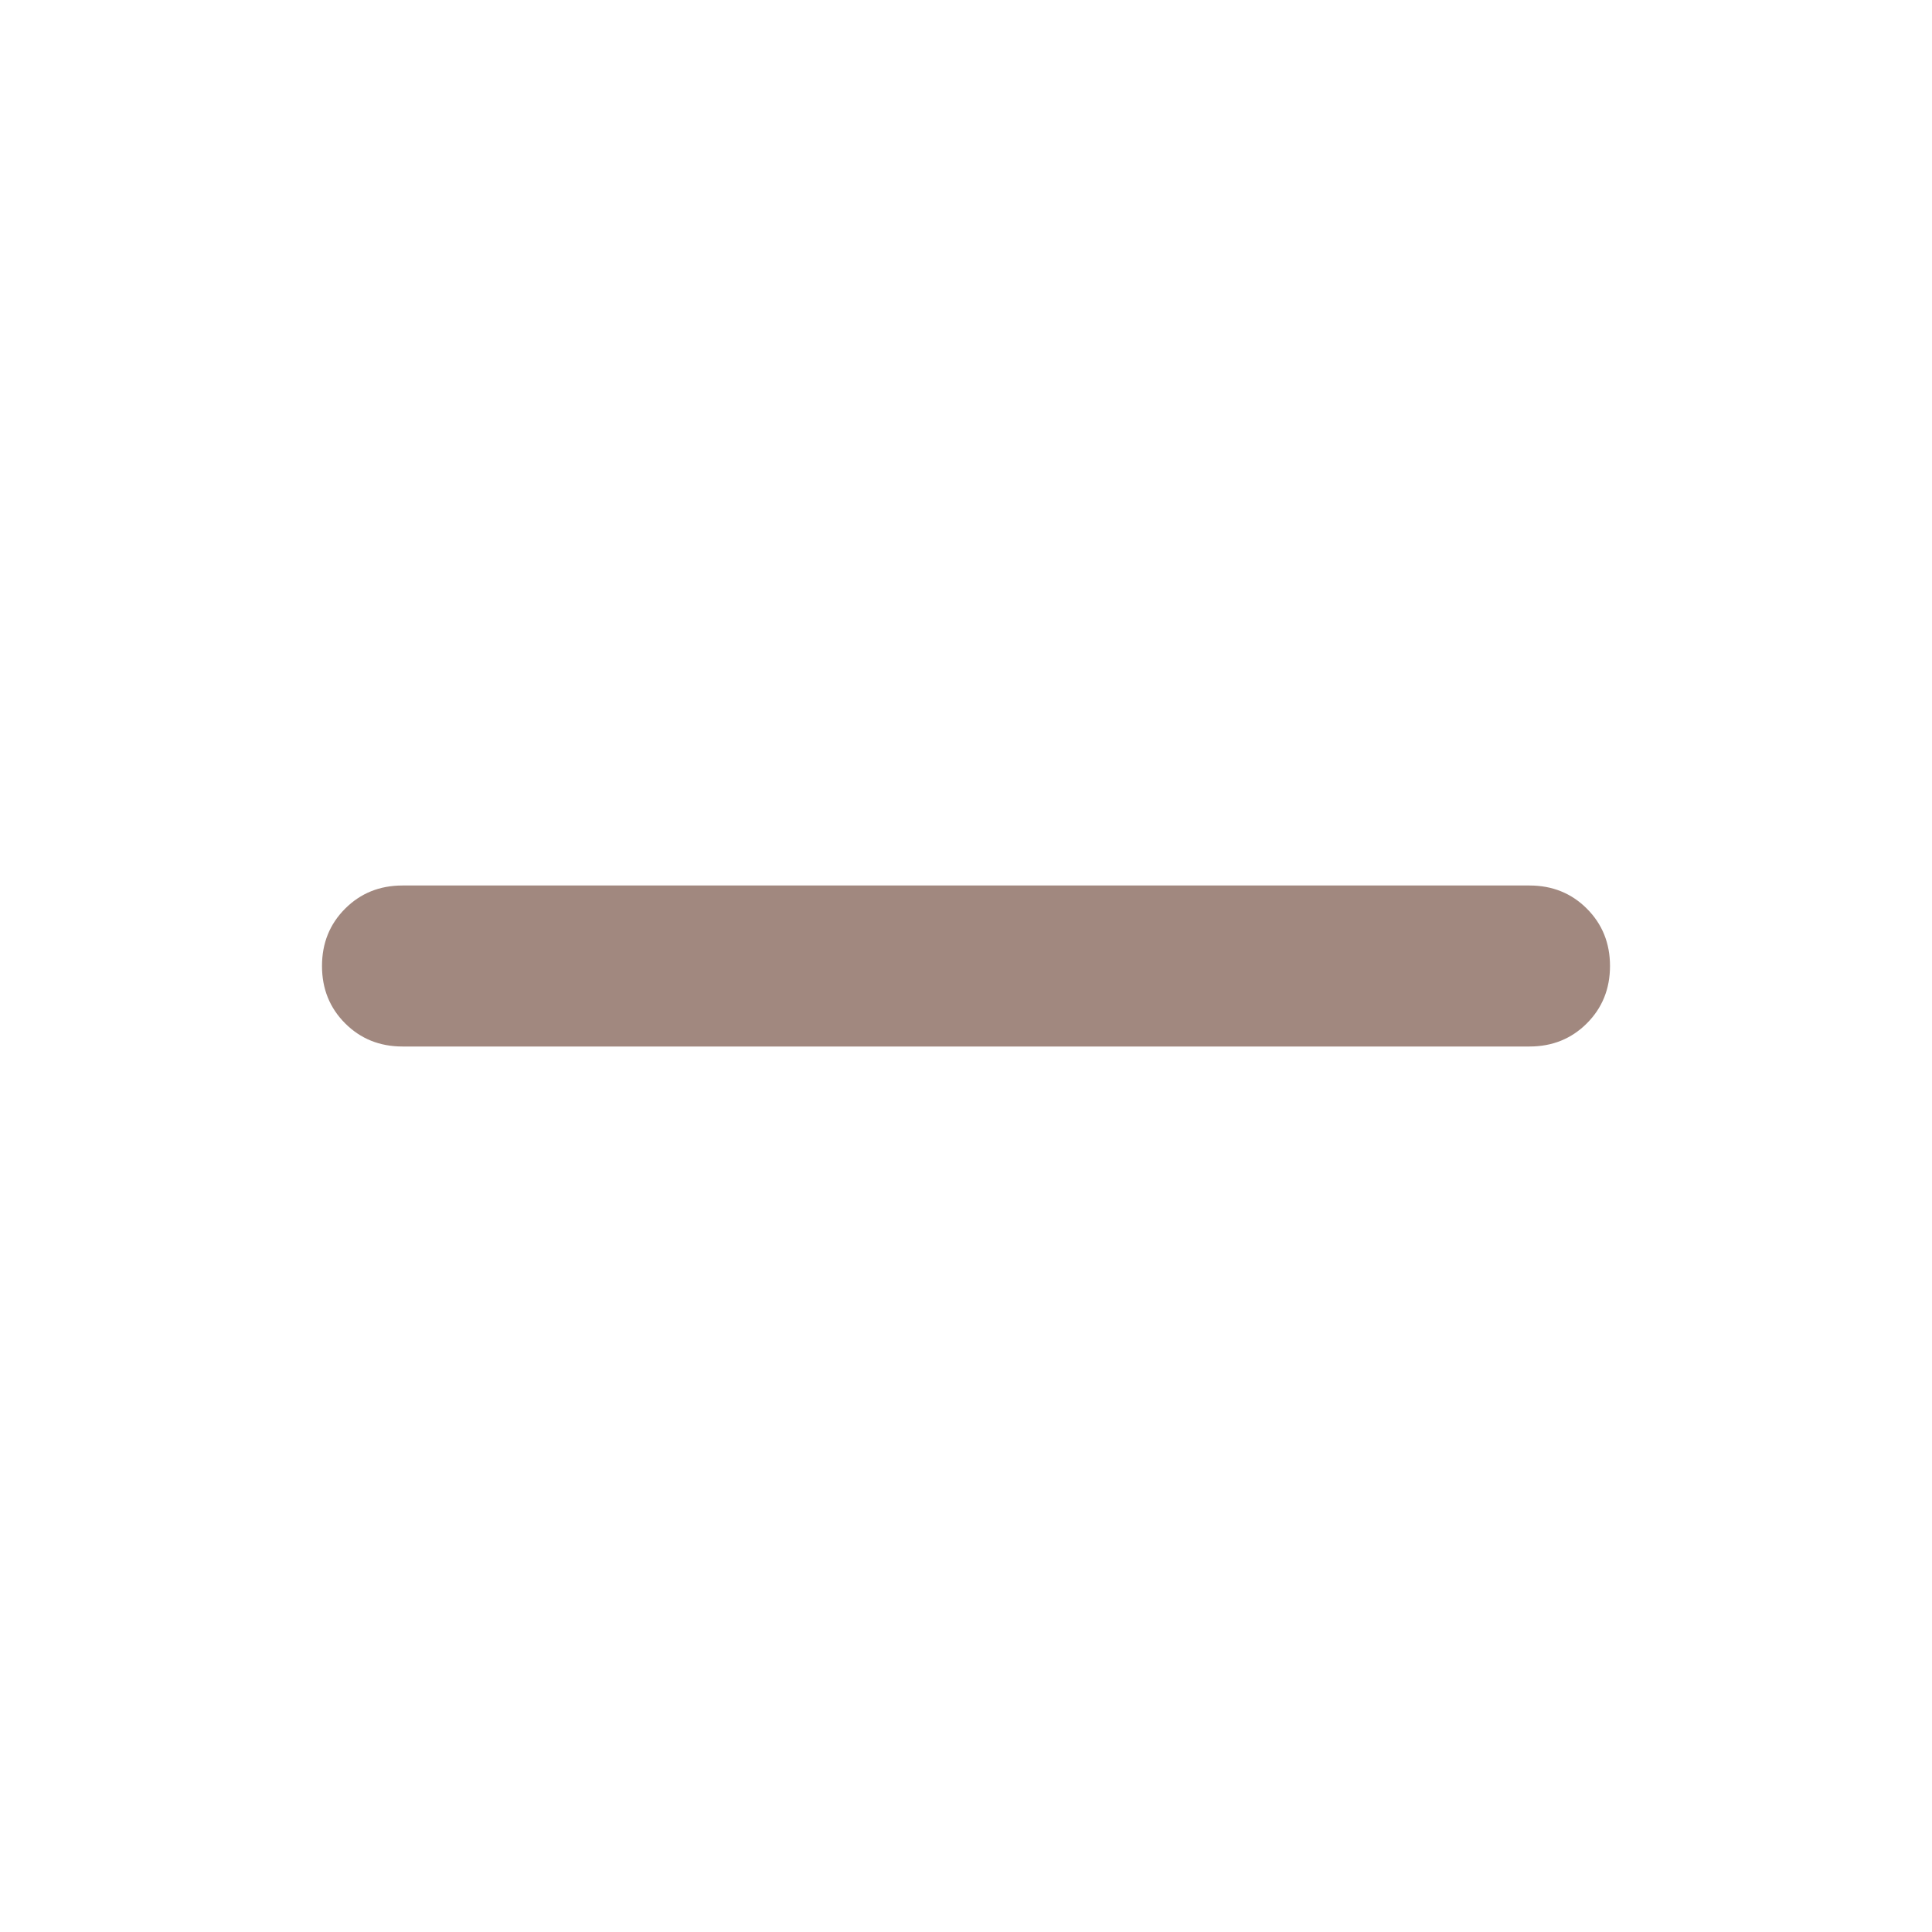
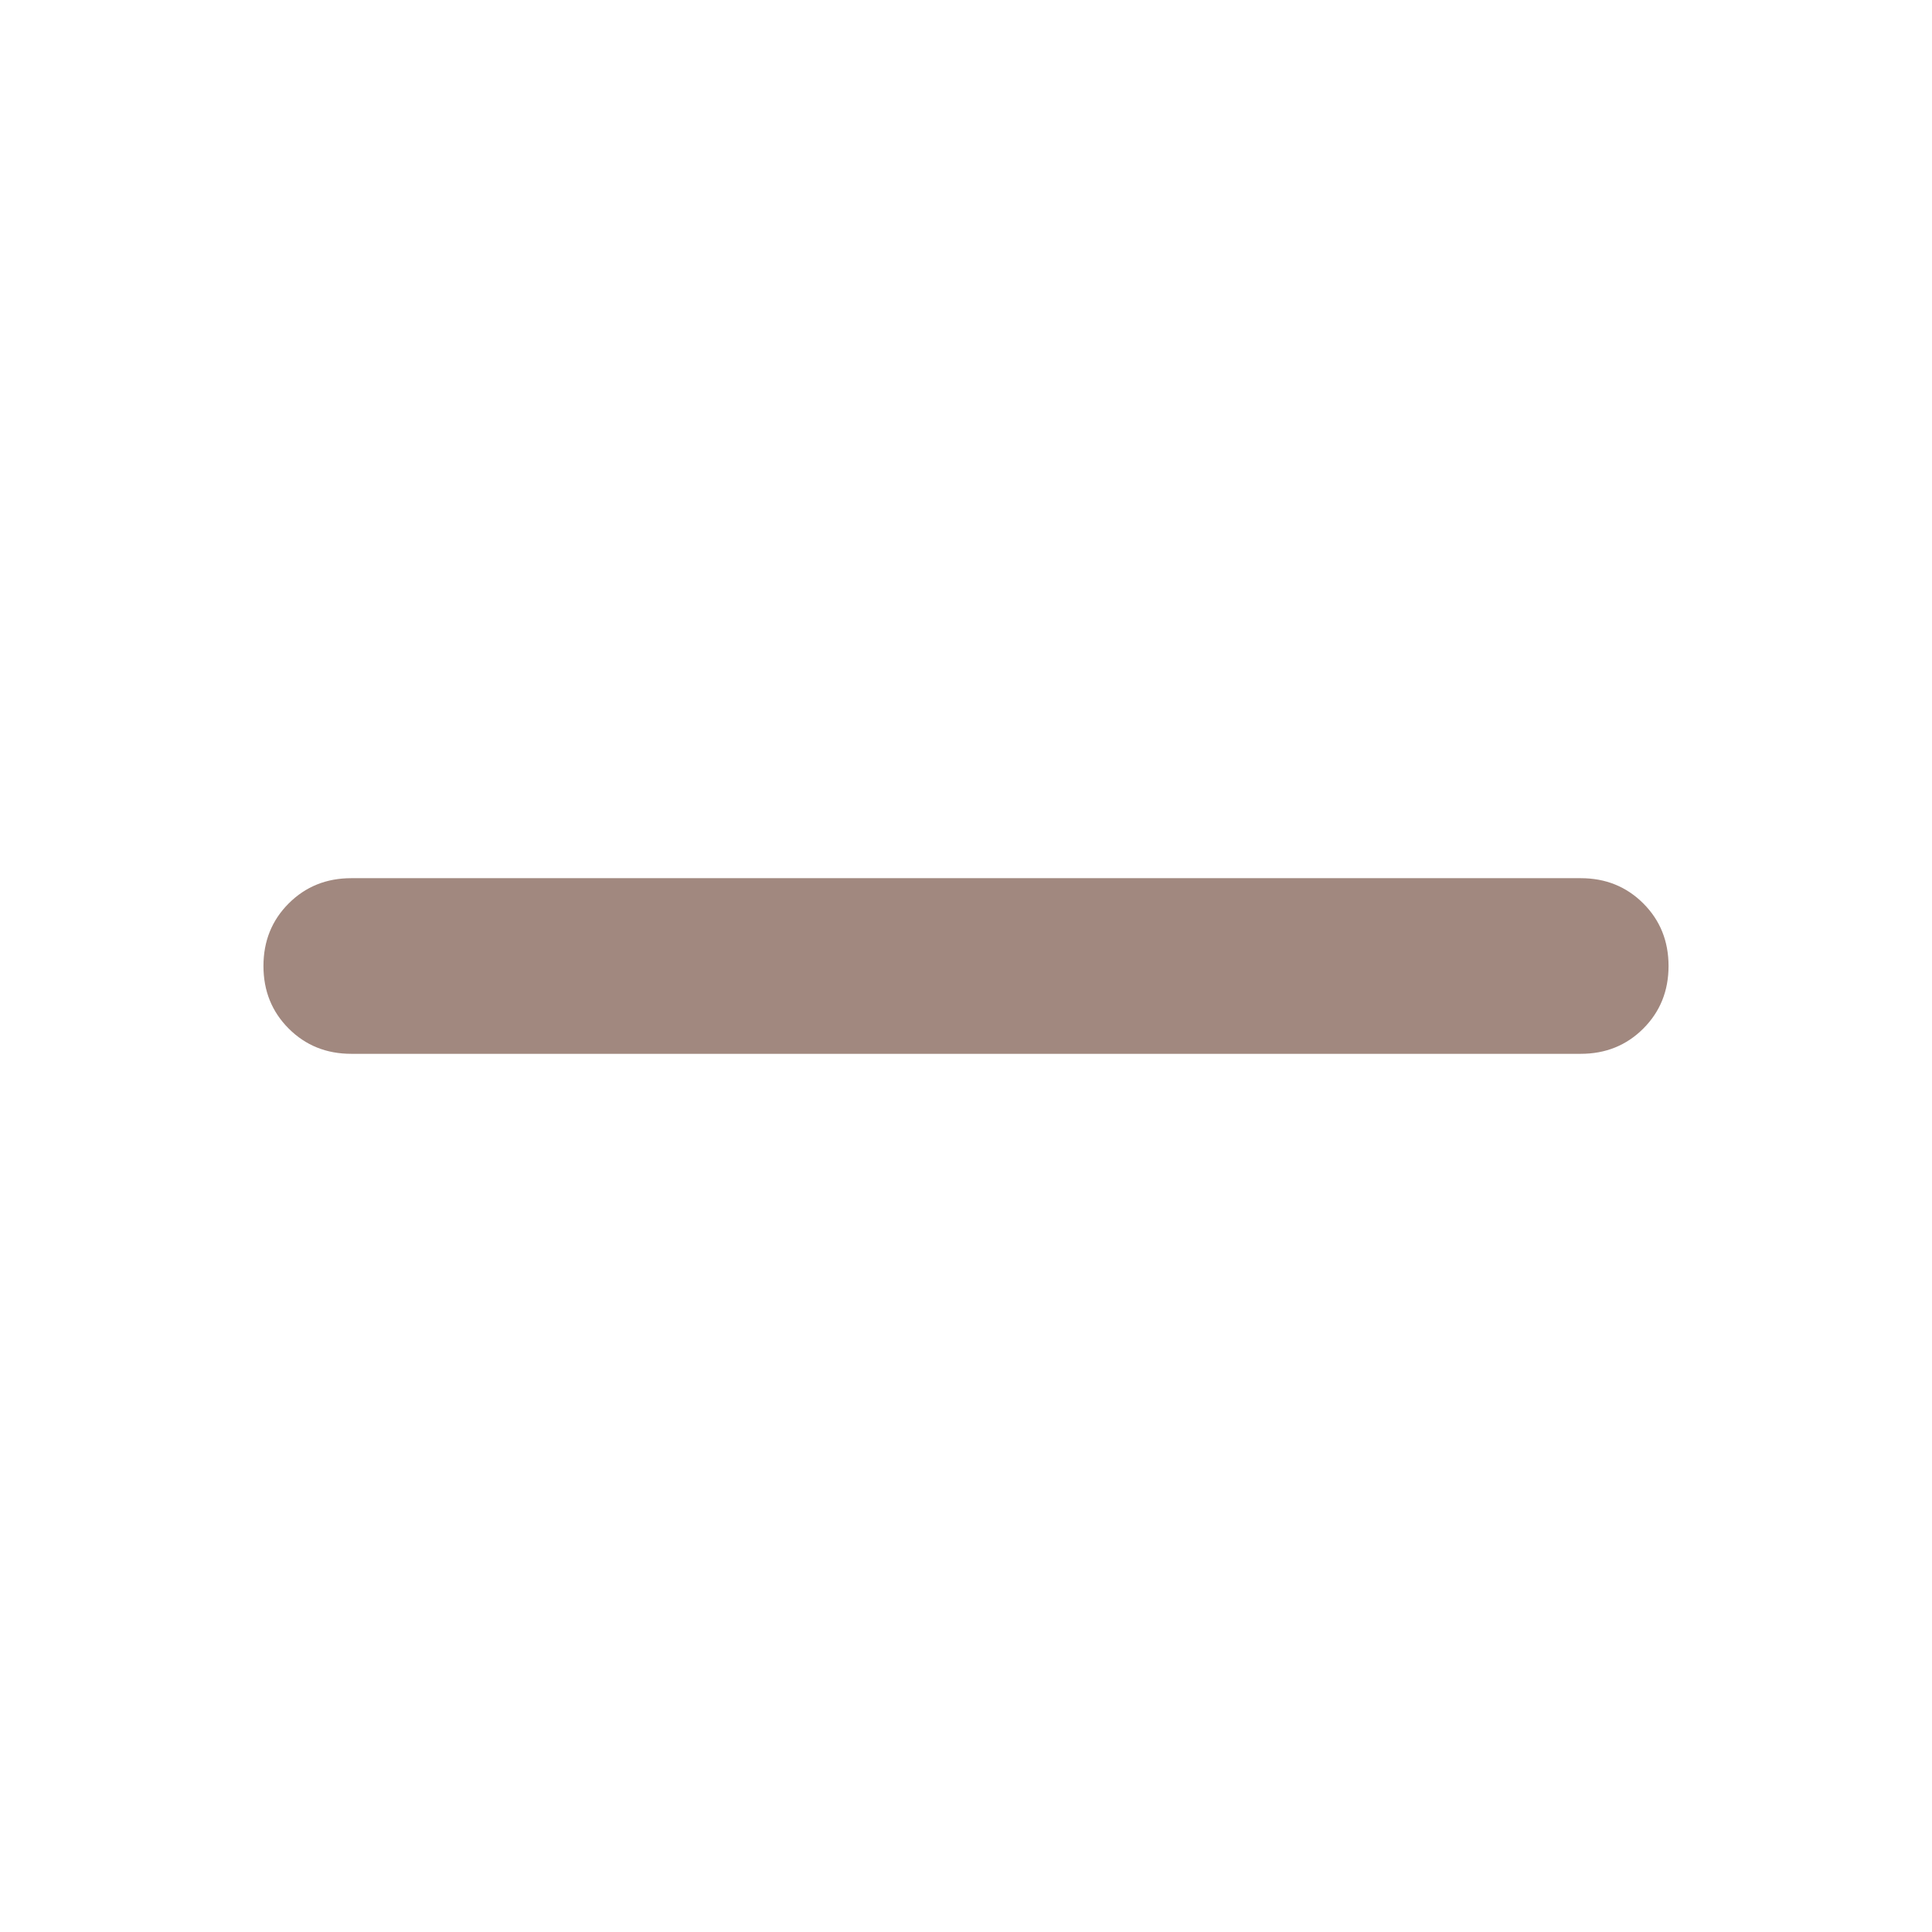
- <svg xmlns="http://www.w3.org/2000/svg" height="16px" viewBox="0 -960 960 960" width="16px" data-big="true" fill="#A1887F">
+ <svg xmlns="http://www.w3.org/2000/svg" height="16px" viewBox="40 -920 880 880" width="16px" data-big="true" fill="#A1887F">
  <path d="M200-440q-17 0-28.5-11.5T160-480q0-17 11.5-28.5T200-520h560q17 0 28.5 11.5T800-480q0 17-11.5 28.5T760-440H200Z" />
</svg>
